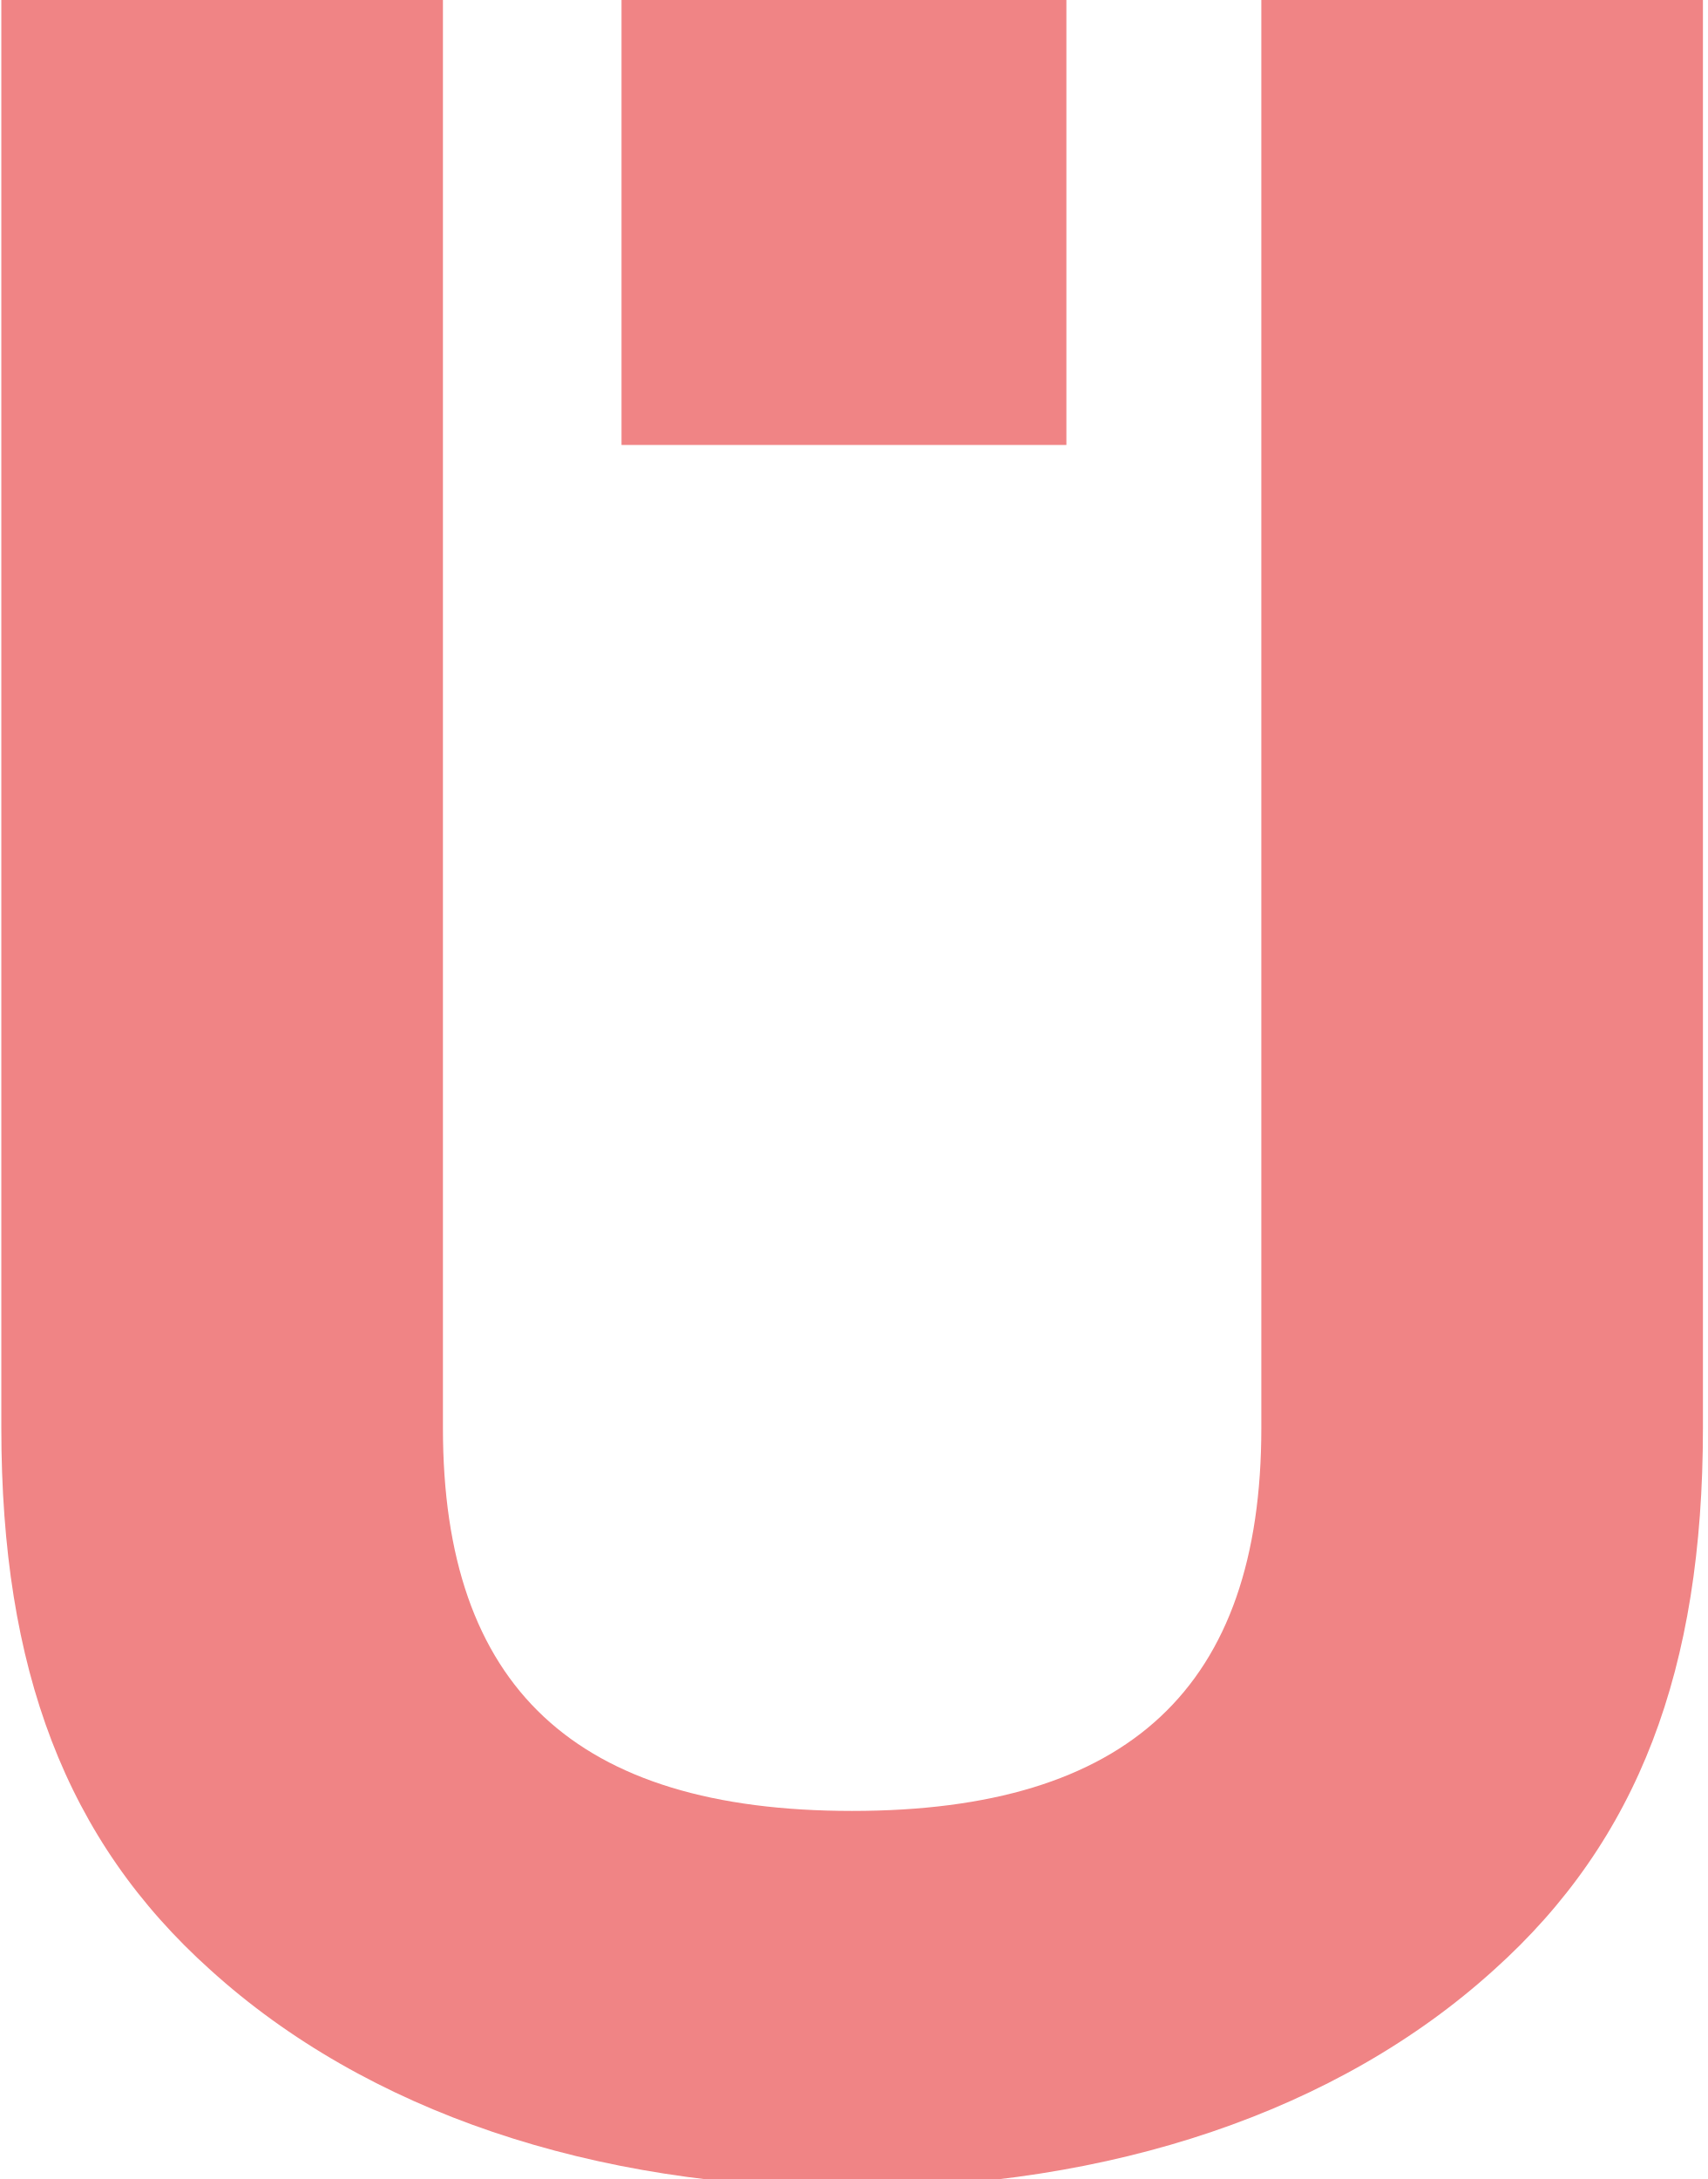
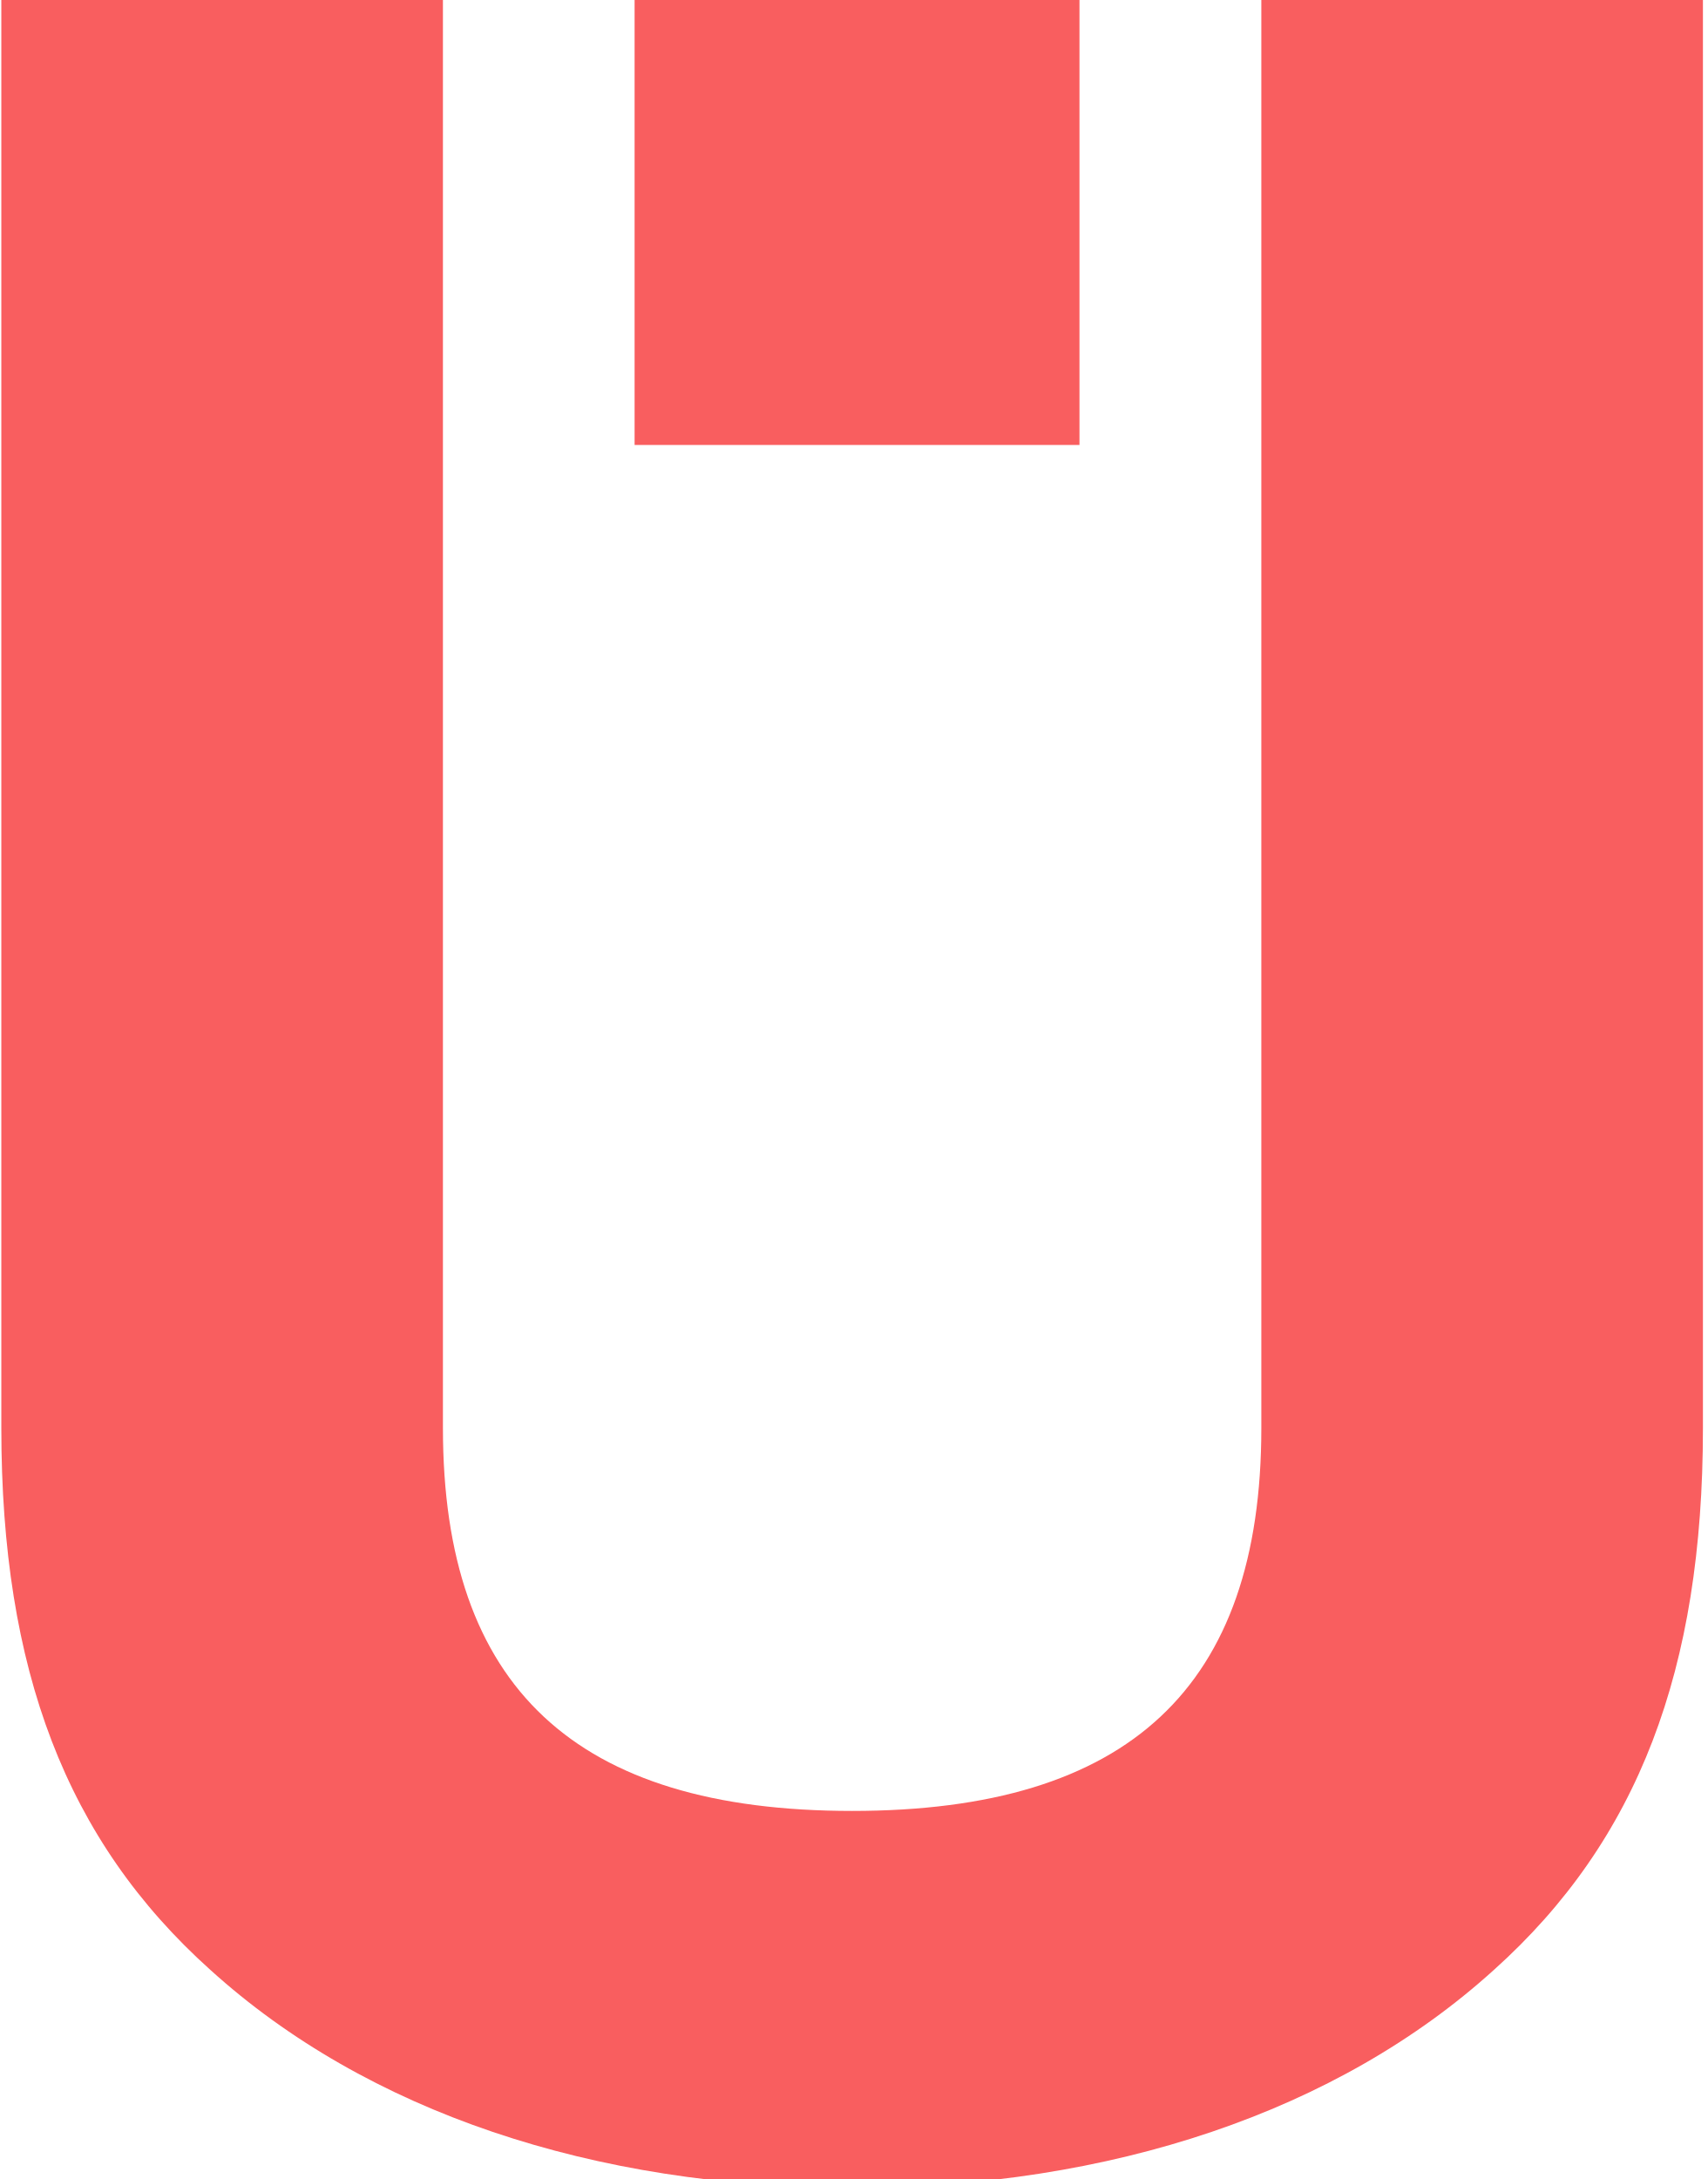
<svg xmlns="http://www.w3.org/2000/svg" width="261px" height="333px" viewBox="0 0 261 333" version="1.1">
  <g id="Page-1" stroke="none" stroke-width="1" fill="none" fill-rule="evenodd">
-     <g id="Artboard" transform="translate(-142, -113)" fill="#F08485">
-       <g id="Group" transform="translate(108, 0)">
-         <g id="Group-2">
-           <text id="U" font-family="Helvetica-Bold, Helvetica" font-size="450" font-weight="bold">
-             <tspan x="0" y="437">U</tspan>
-           </text>
-           <rect id="Rectangle" x="129" y="113" width="68" height="68" />
-         </g>
+     <g id="Artboard" transform="translate(-138, -113)" fill="#F95E5F">
+       <g id="Group" transform="translate(104, 0)">
+         <text id="U" font-family="Helvetica-Bold, Helvetica" font-size="450" font-weight="bold">
+           <tspan x="0" y="437">U</tspan>
+         </text>
+         <rect id="Rectangle" x="131" y="113" width="68" height="68" />
      </g>
    </g>
  </g>
</svg>
